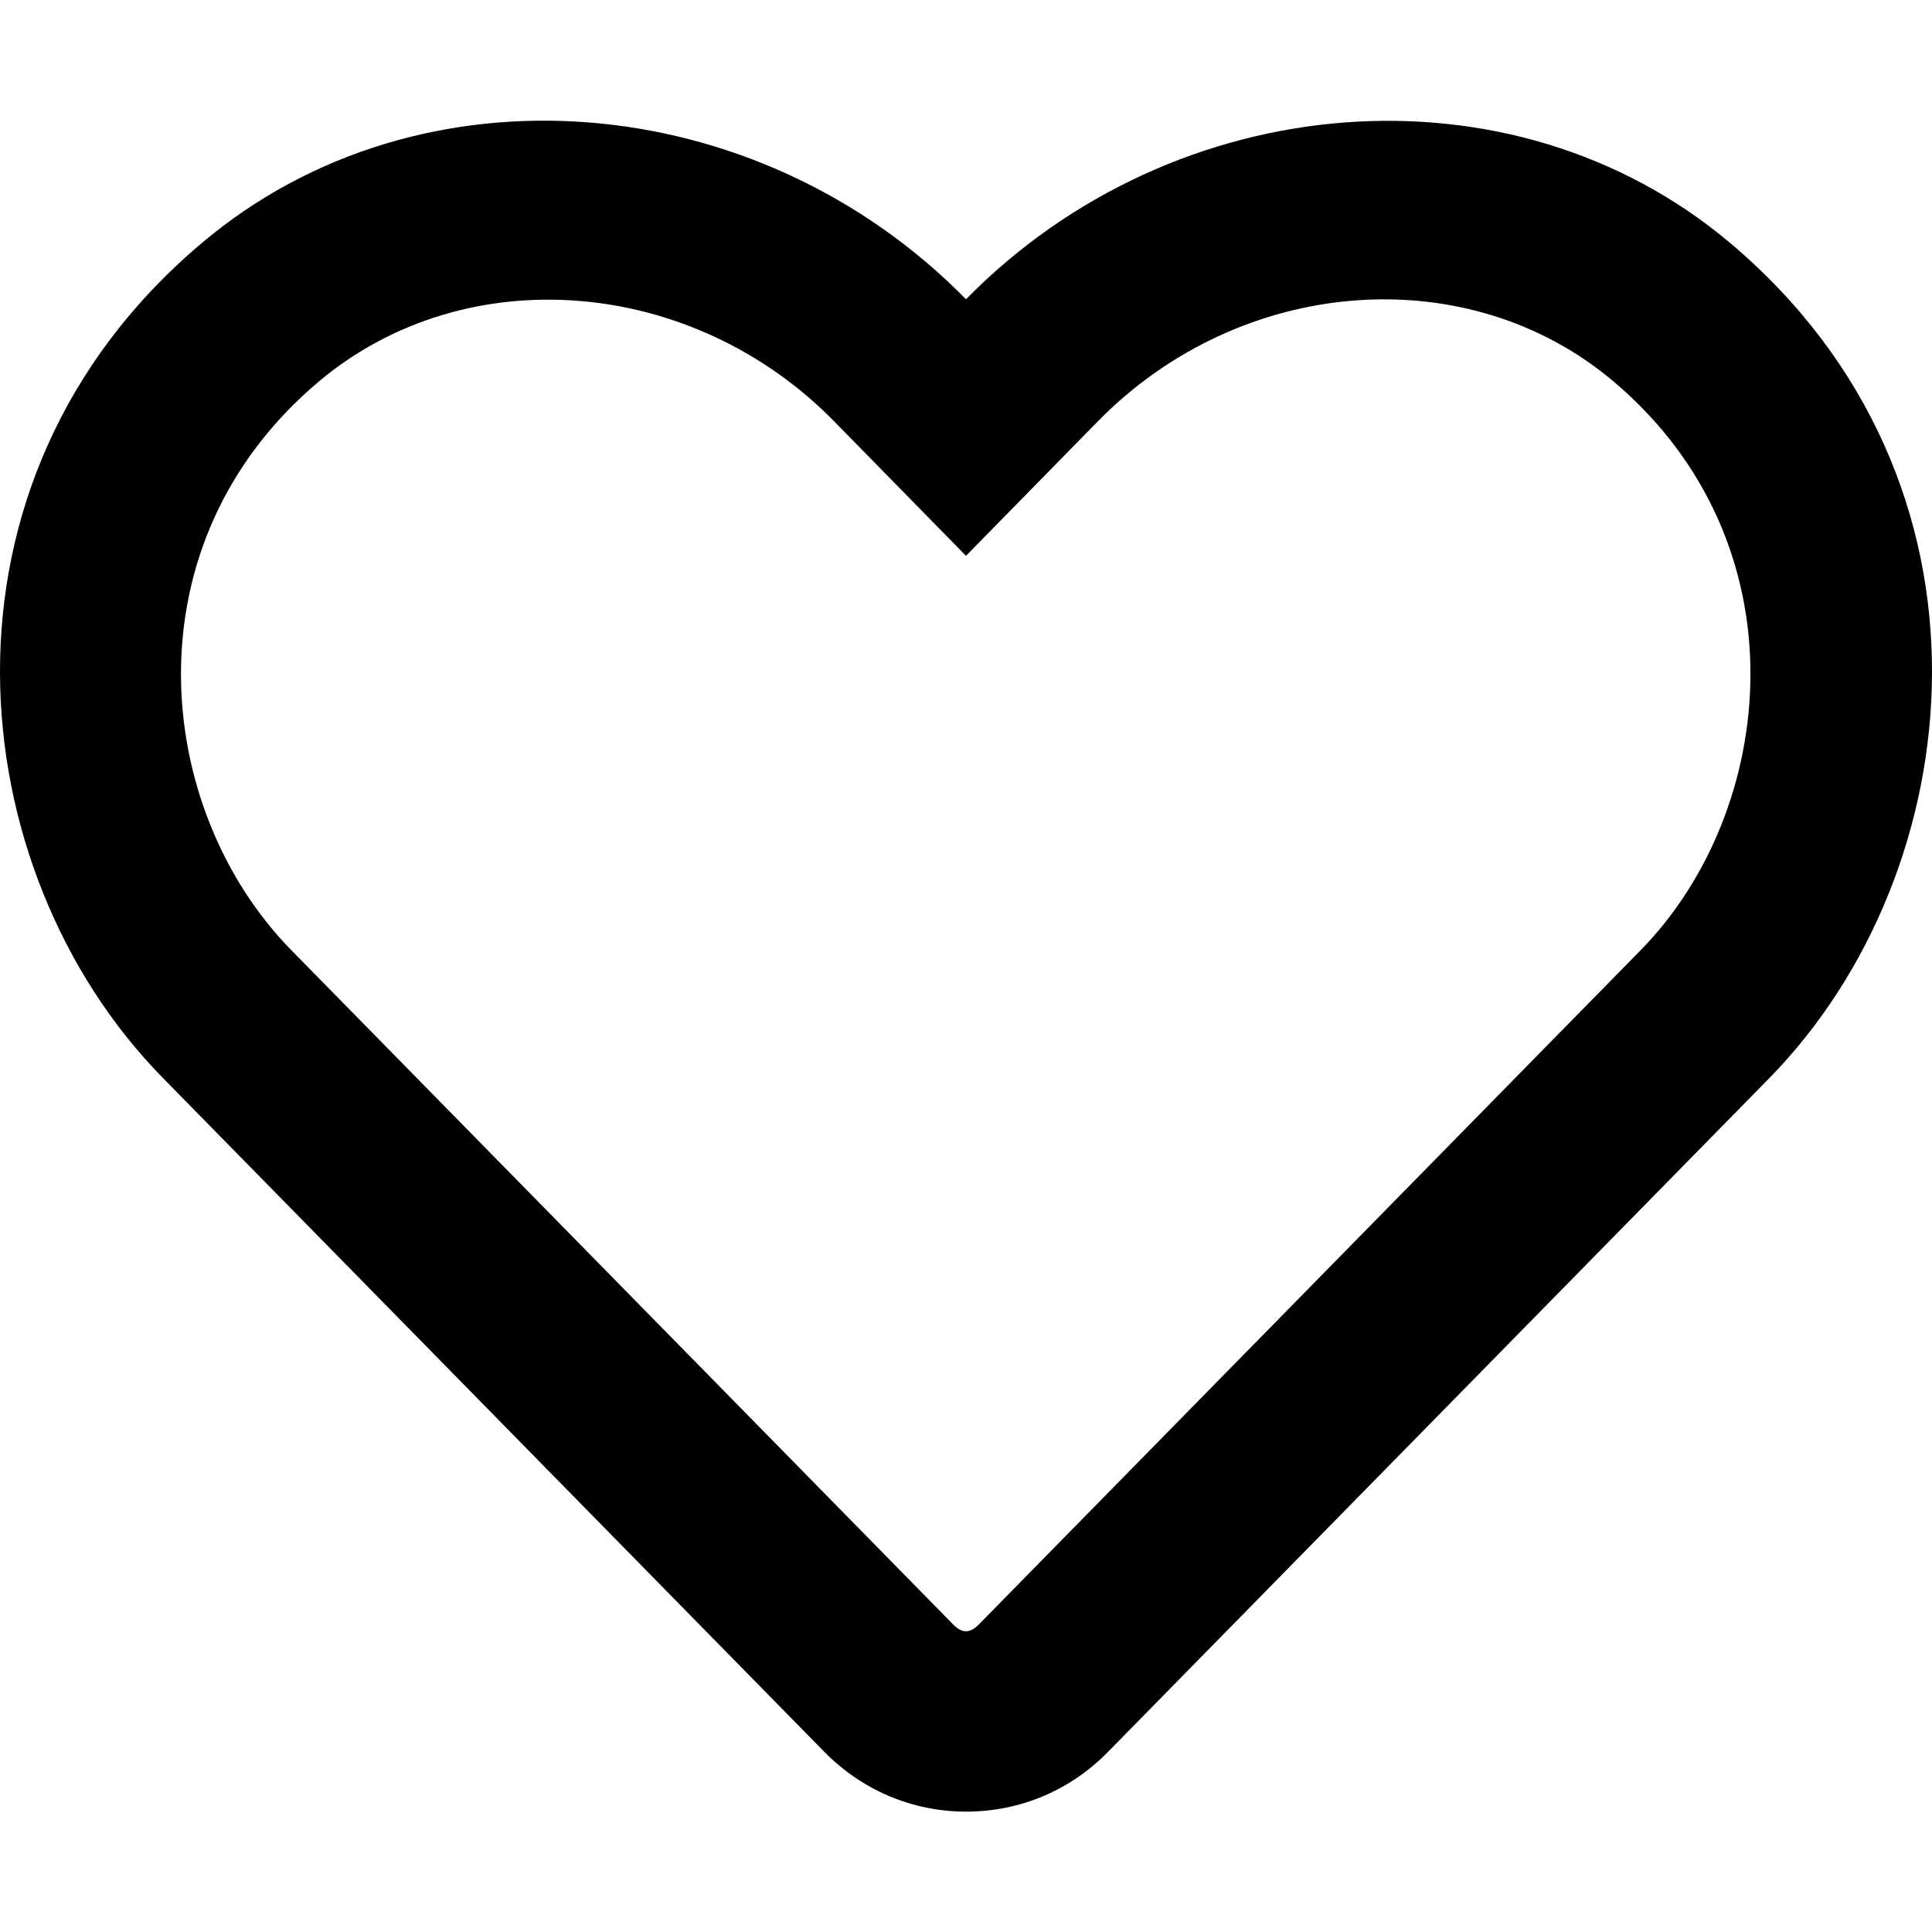
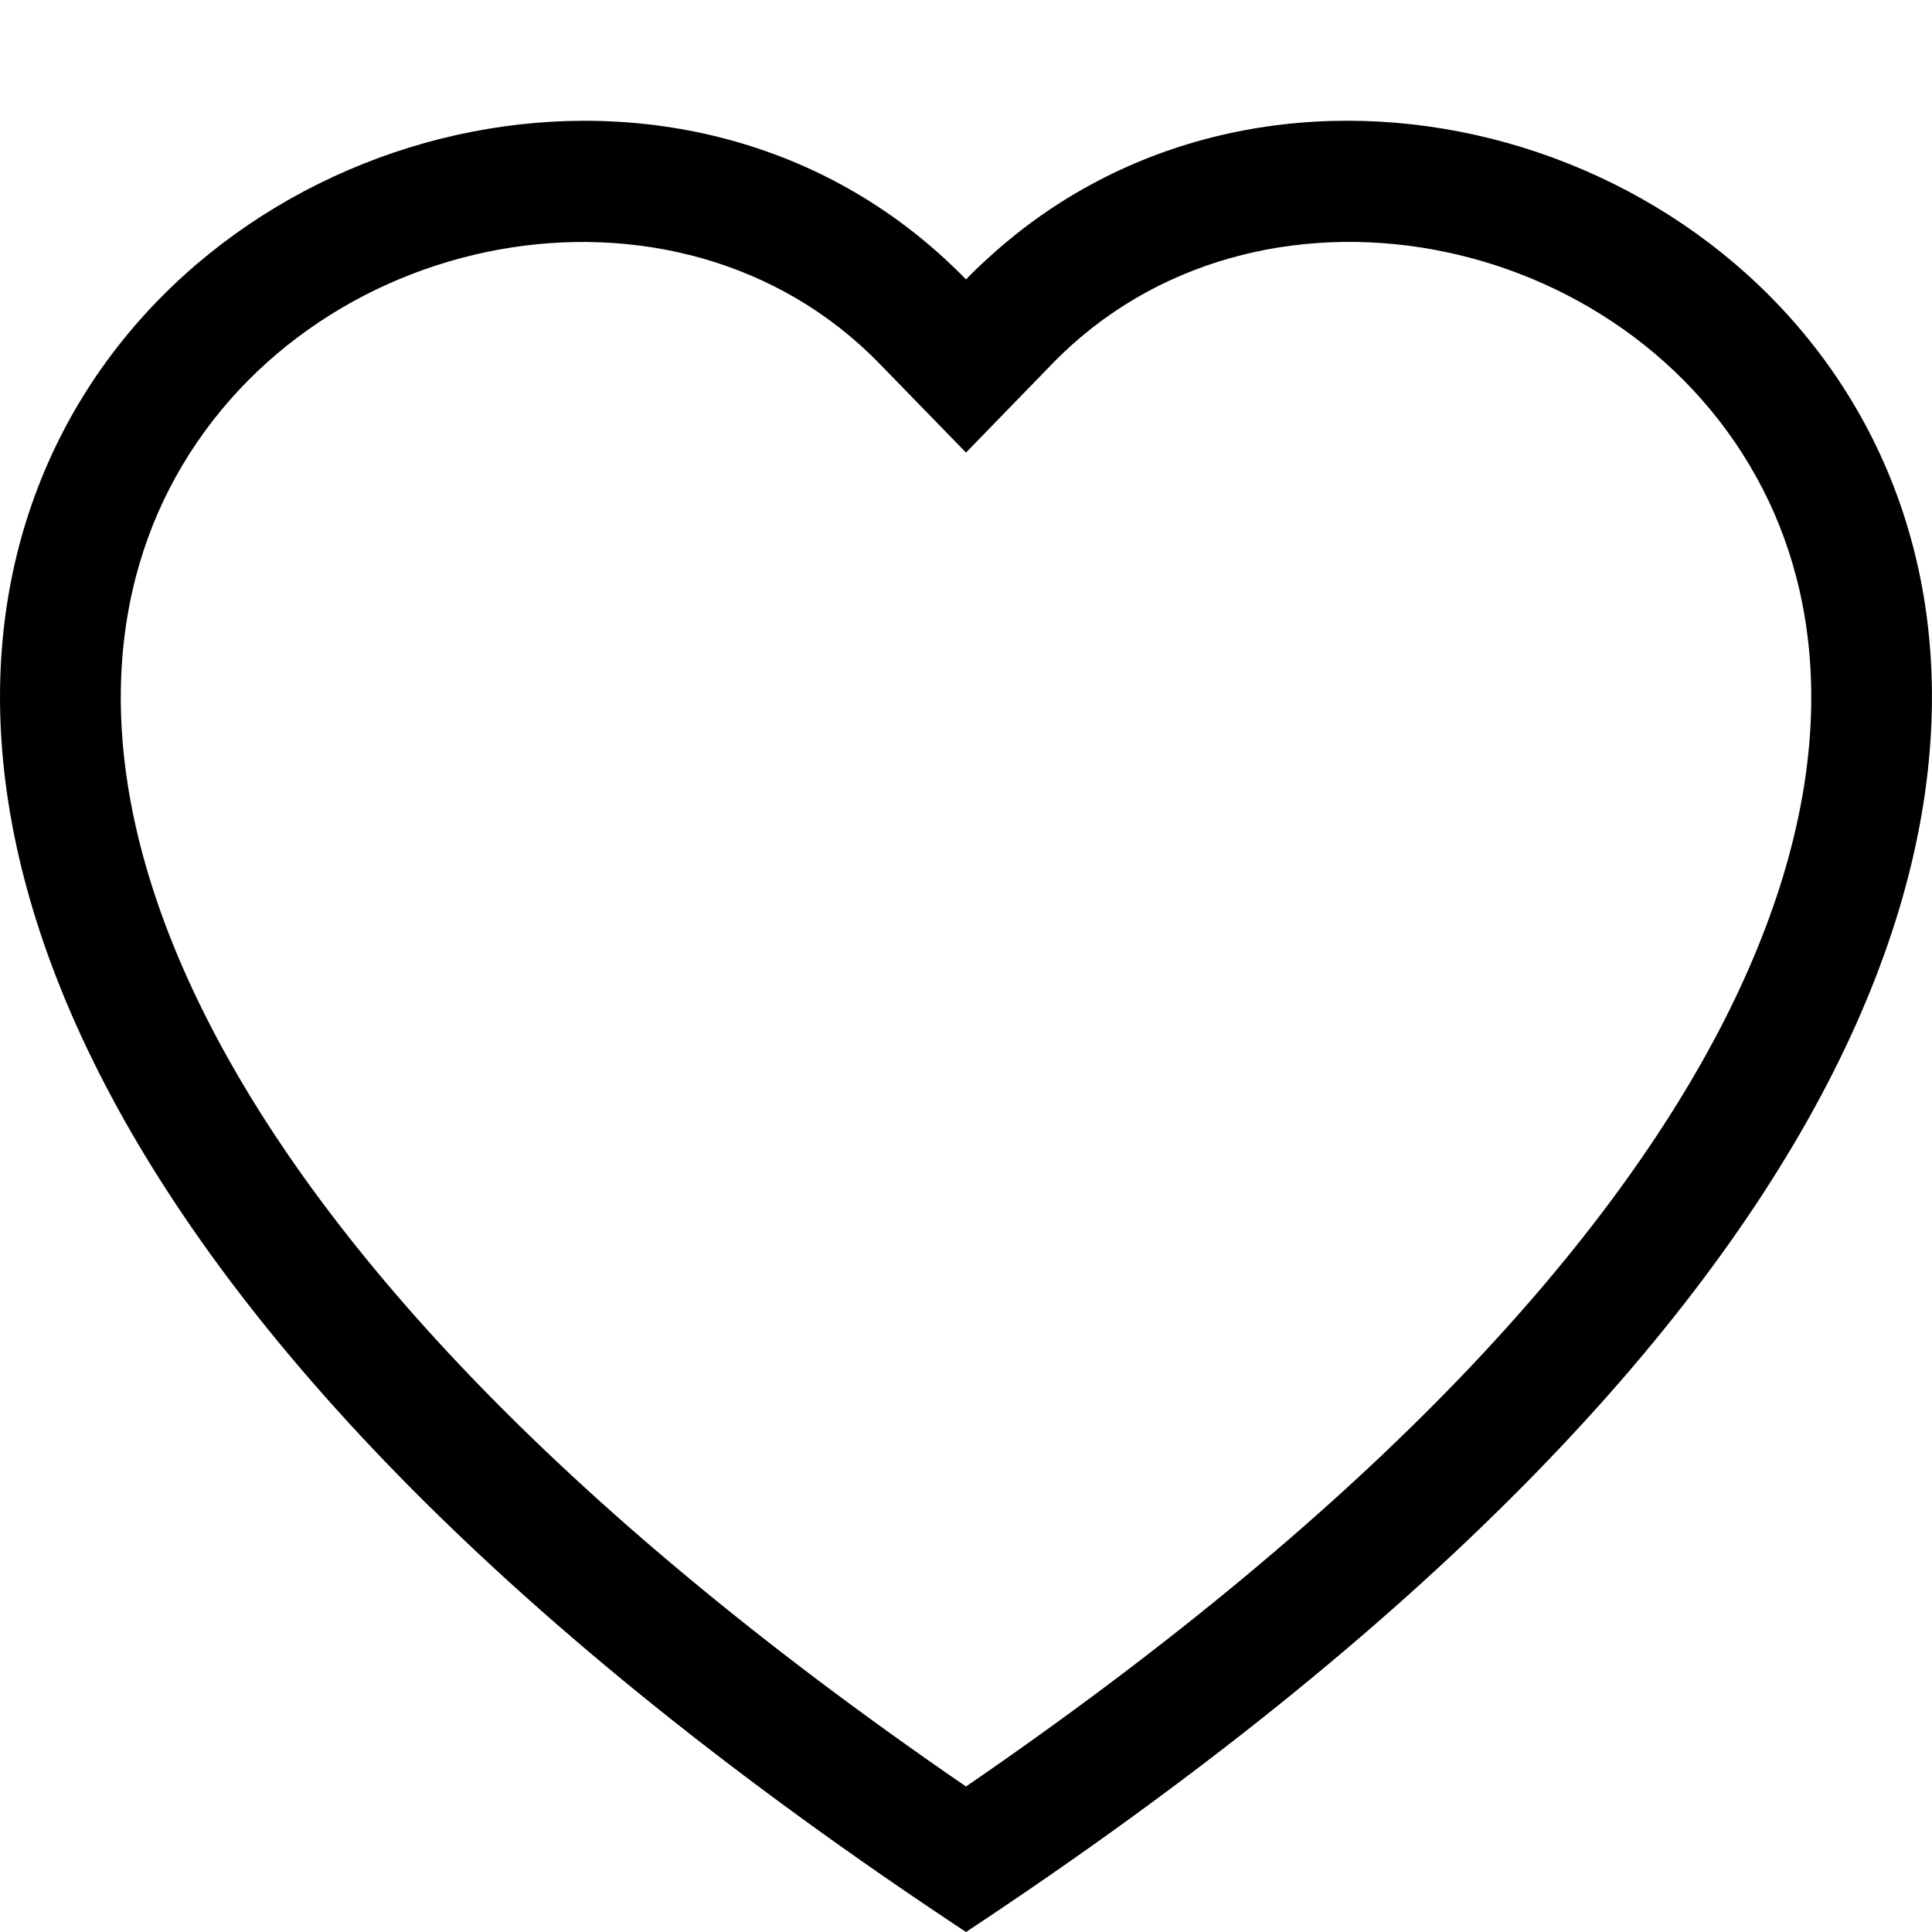
- <svg xmlns="http://www.w3.org/2000/svg" viewBox="0 0 512 512">
-   <path d="M458.4 64.3C400.6 15.7 311.3 23 256 79.3 200.7 23 111.4 15.6 53.6 64.3-21.6 127.6-10.6 230.8 43 285.5l175.4 178.7c10 10.2 23.4 15.9 37.6 15.9 14.3 0 27.6-5.6 37.6-15.8L469 285.6c53.5-54.7 64.7-157.9-10.6-221.3zm-23.6 187.5L259.4 430.5c-2.4 2.4-4.4 2.4-6.8 0L77.2 251.8c-36.5-37.2-43.9-107.6 7.3-150.7 38.9-32.7 98.9-27.8 136.5 10.5l35 35.7 35-35.7c37.8-38.5 97.8-43.2 136.5-10.6 51.1 43.1 43.5 113.9 7.3 150.8z" />
+ <svg xmlns="http://www.w3.org/2000/svg" width="20" height="20" viewBox="0 -1 16 16">
+   <path d="m8 2.748-.717-.737C5.6.281 2.514.878 1.4 3.053c-.523 1.023-.641 2.5.314 4.385.92 1.815 2.834 3.989 6.286 6.357 3.452-2.368 5.365-4.542 6.286-6.357.955-1.886.838-3.362.314-4.385C13.486.878 10.4.28 8.717 2.01L8 2.748zM8 15C-7.333 4.868 3.279-3.04 7.824 1.143c.06.055.119.112.176.171a3.12 3.12 0 0 1 .176-.17C12.72-3.042 23.333 4.867 8 15z" />
</svg>
